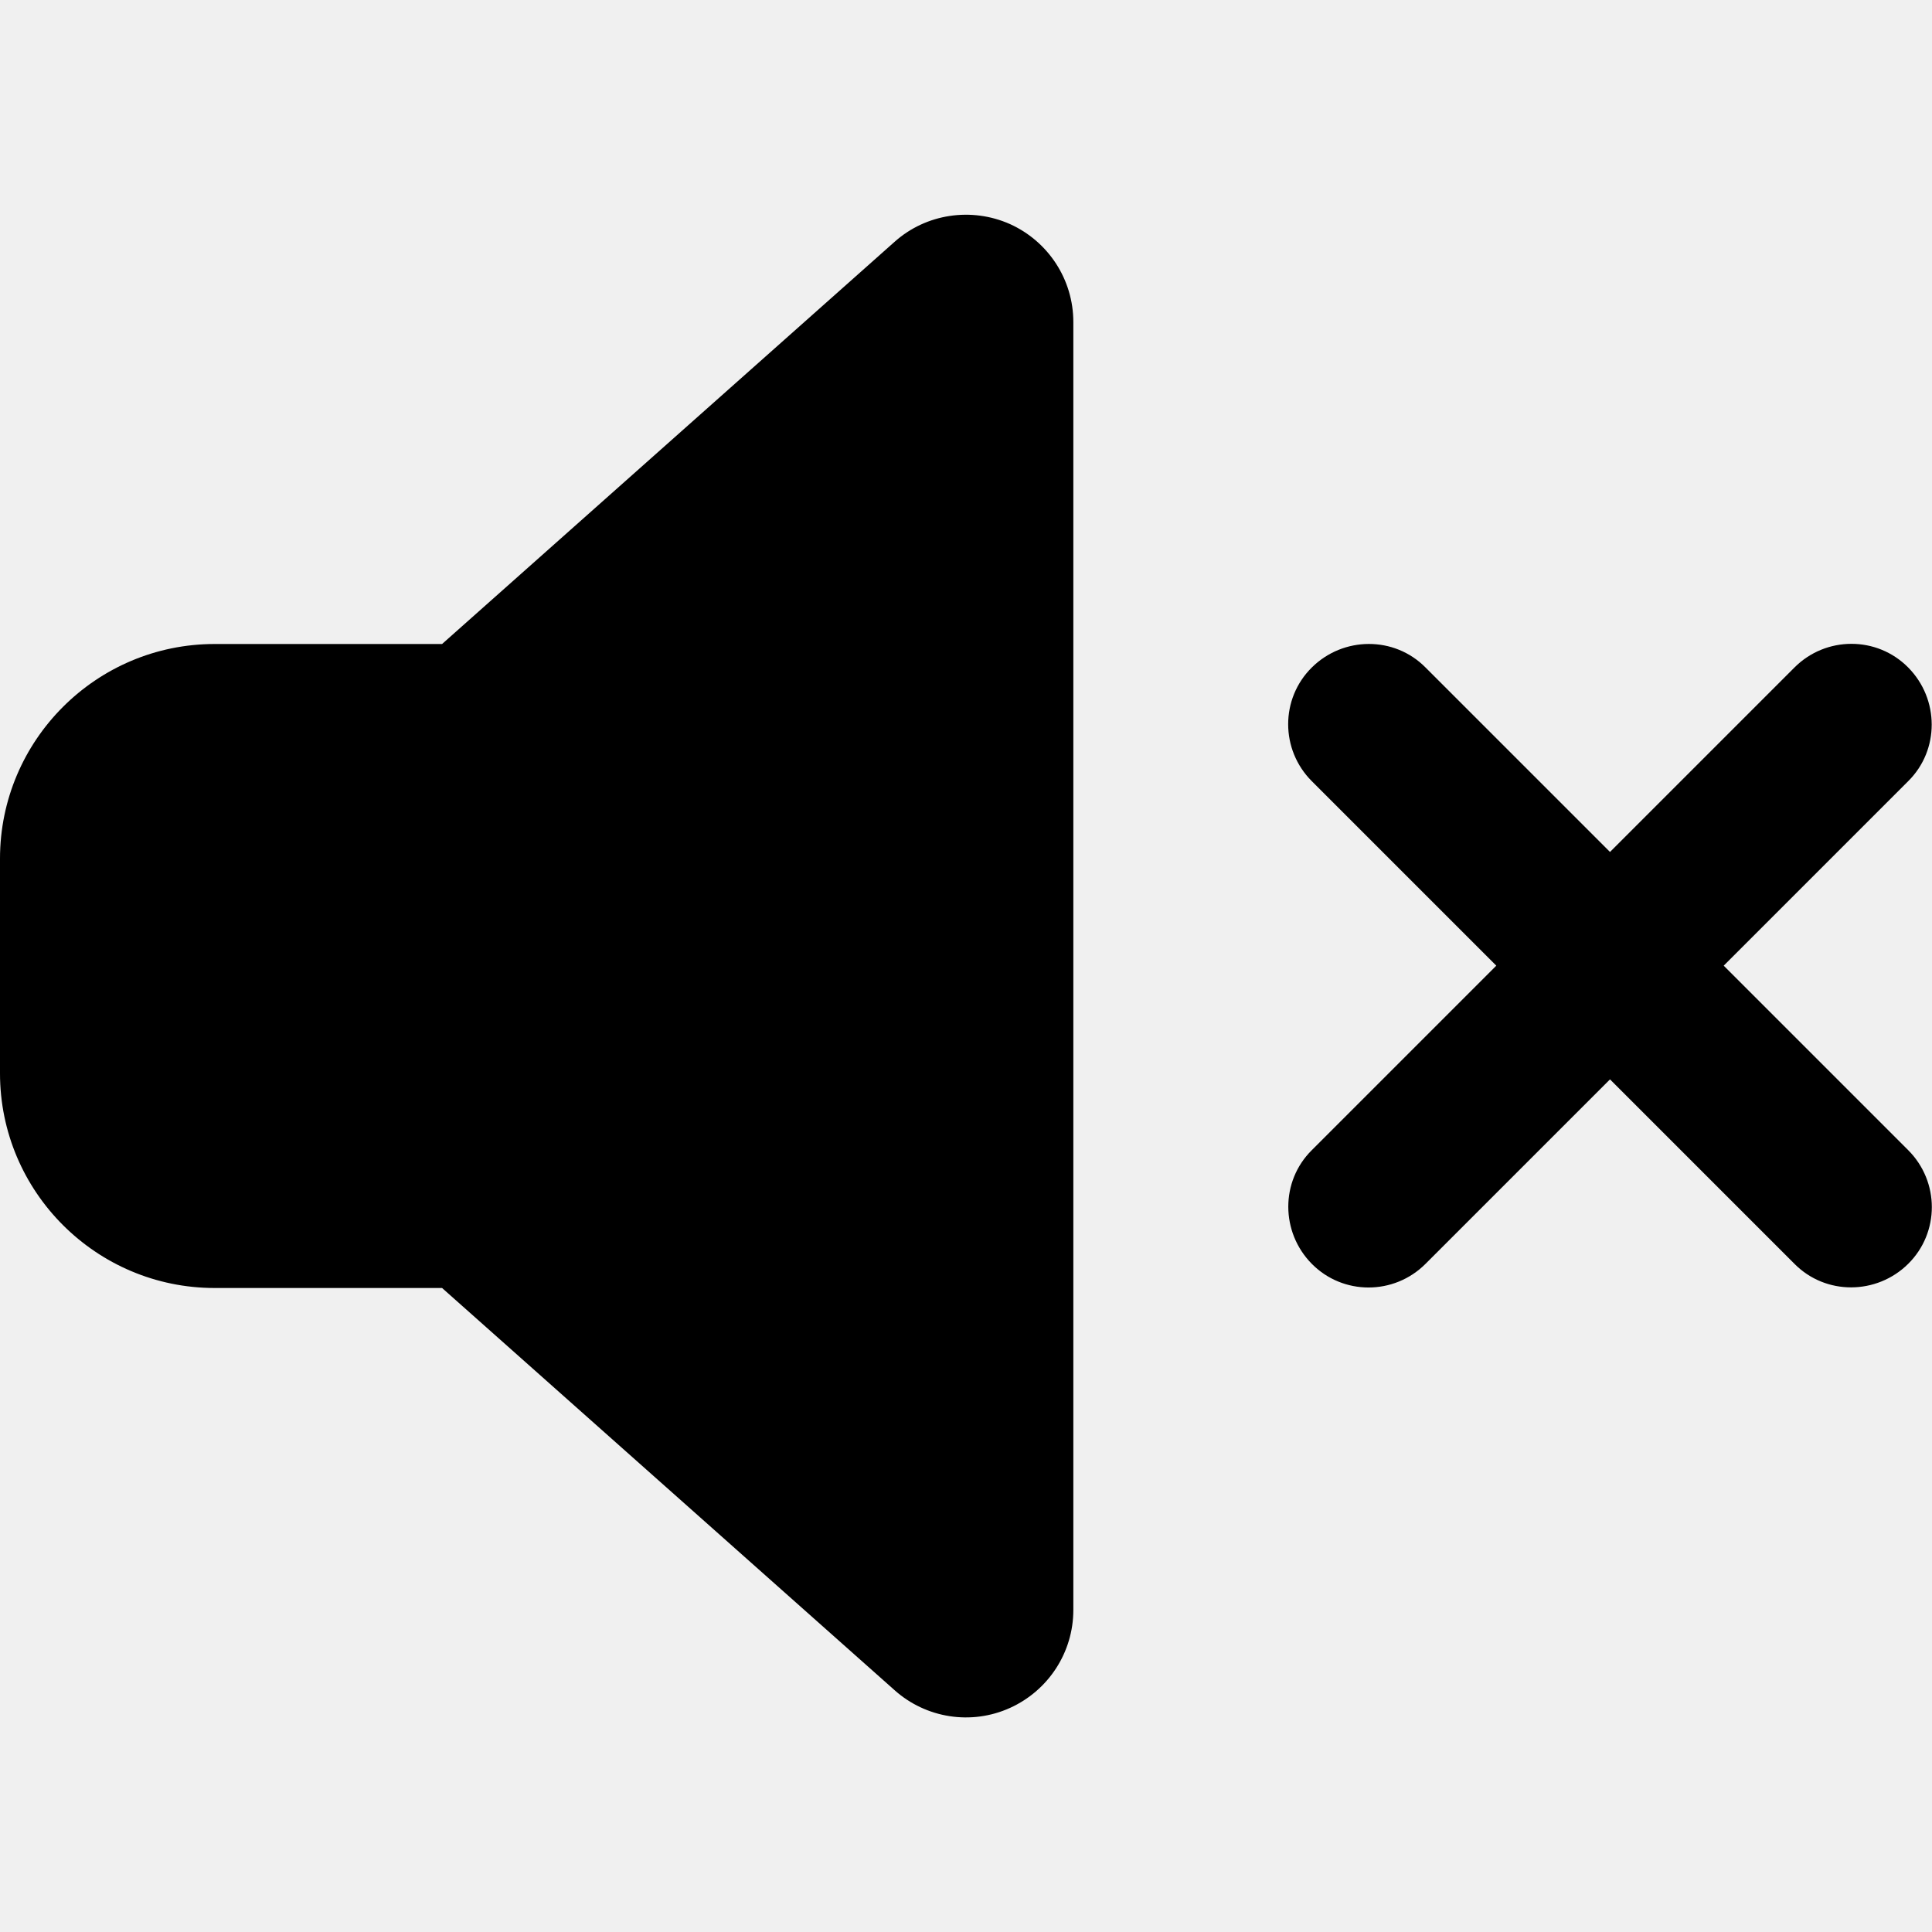
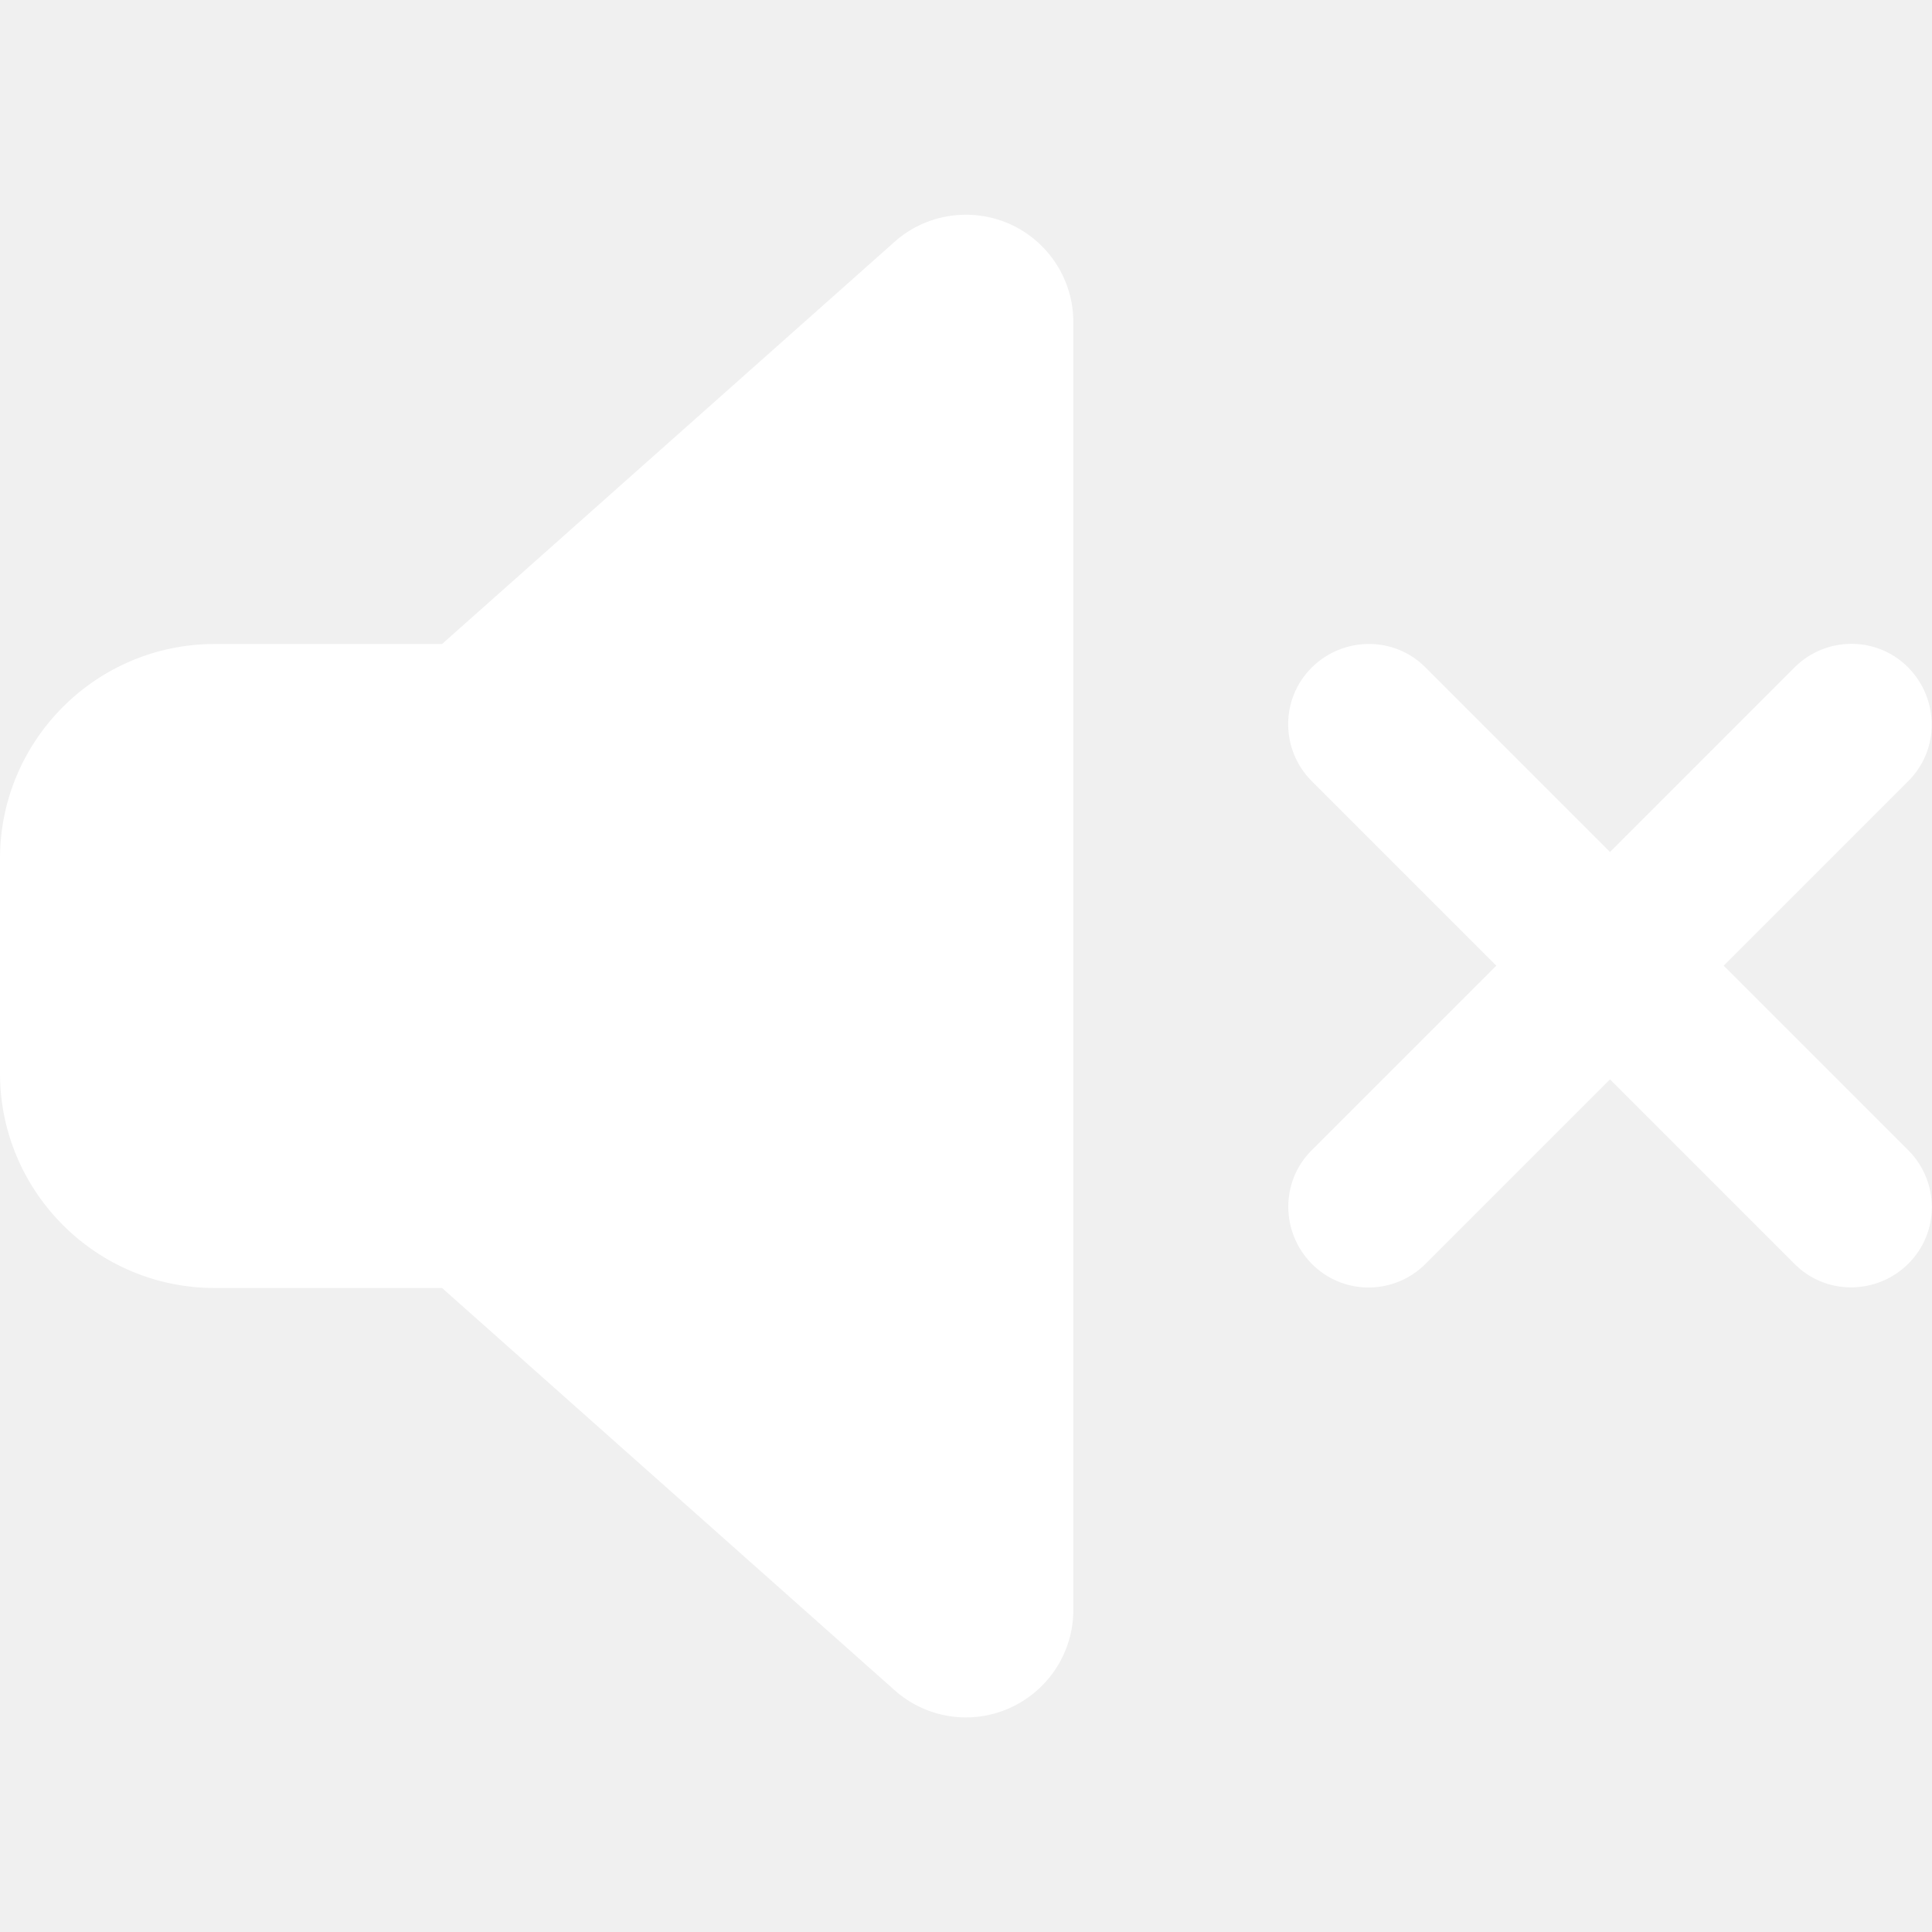
<svg xmlns="http://www.w3.org/2000/svg" width="32" height="32" viewBox="0 0 576 512">
-   <path d="M301.1 34.8C312.6 40 320 51.4 320 64l0 384c0 12.6-7.4 24-18.9 29.2s-25 3.1-34.4-5.3L131.8 352 64 352c-35.3 0-64-28.7-64-64l0-64c0-35.3 28.7-64 64-64l67.8 0L266.7 40.1c9.4-8.4 22.9-10.4 34.4-5.3zM425 167l55 55 55-55c9.4-9.4 24.6-9.4 33.9 0s9.4 24.6 0 33.9l-55 55 55 55c9.4 9.4 9.4 24.6 0 33.9s-24.6 9.4-33.9 0l-55-55-55 55c-9.4 9.4-24.6 9.4-33.9 0s-9.4-24.6 0-33.9l55-55-55-55c-9.4-9.4-9.4-24.6 0-33.9s24.6-9.4 33.9 0z" />
+   <path fill="#ffffff" d="M301.1 34.8C312.6 40 320 51.4 320 64l0 384c0 12.6-7.4 24-18.9 29.2s-25 3.1-34.4-5.3L131.8 352 64 352c-35.3 0-64-28.7-64-64l0-64c0-35.3 28.7-64 64-64l67.8 0L266.7 40.1c9.4-8.4 22.9-10.4 34.4-5.3zM425 167l55 55 55-55c9.4-9.4 24.6-9.4 33.9 0s9.4 24.6 0 33.9l-55 55 55 55c9.4 9.4 9.4 24.6 0 33.9s-24.6 9.4-33.9 0l-55-55-55 55c-9.4 9.4-24.6 9.4-33.9 0s-9.4-24.6 0-33.9l55-55-55-55c-9.4-9.4-9.4-24.6 0-33.9s24.6-9.4 33.9 0z" />
</svg>
